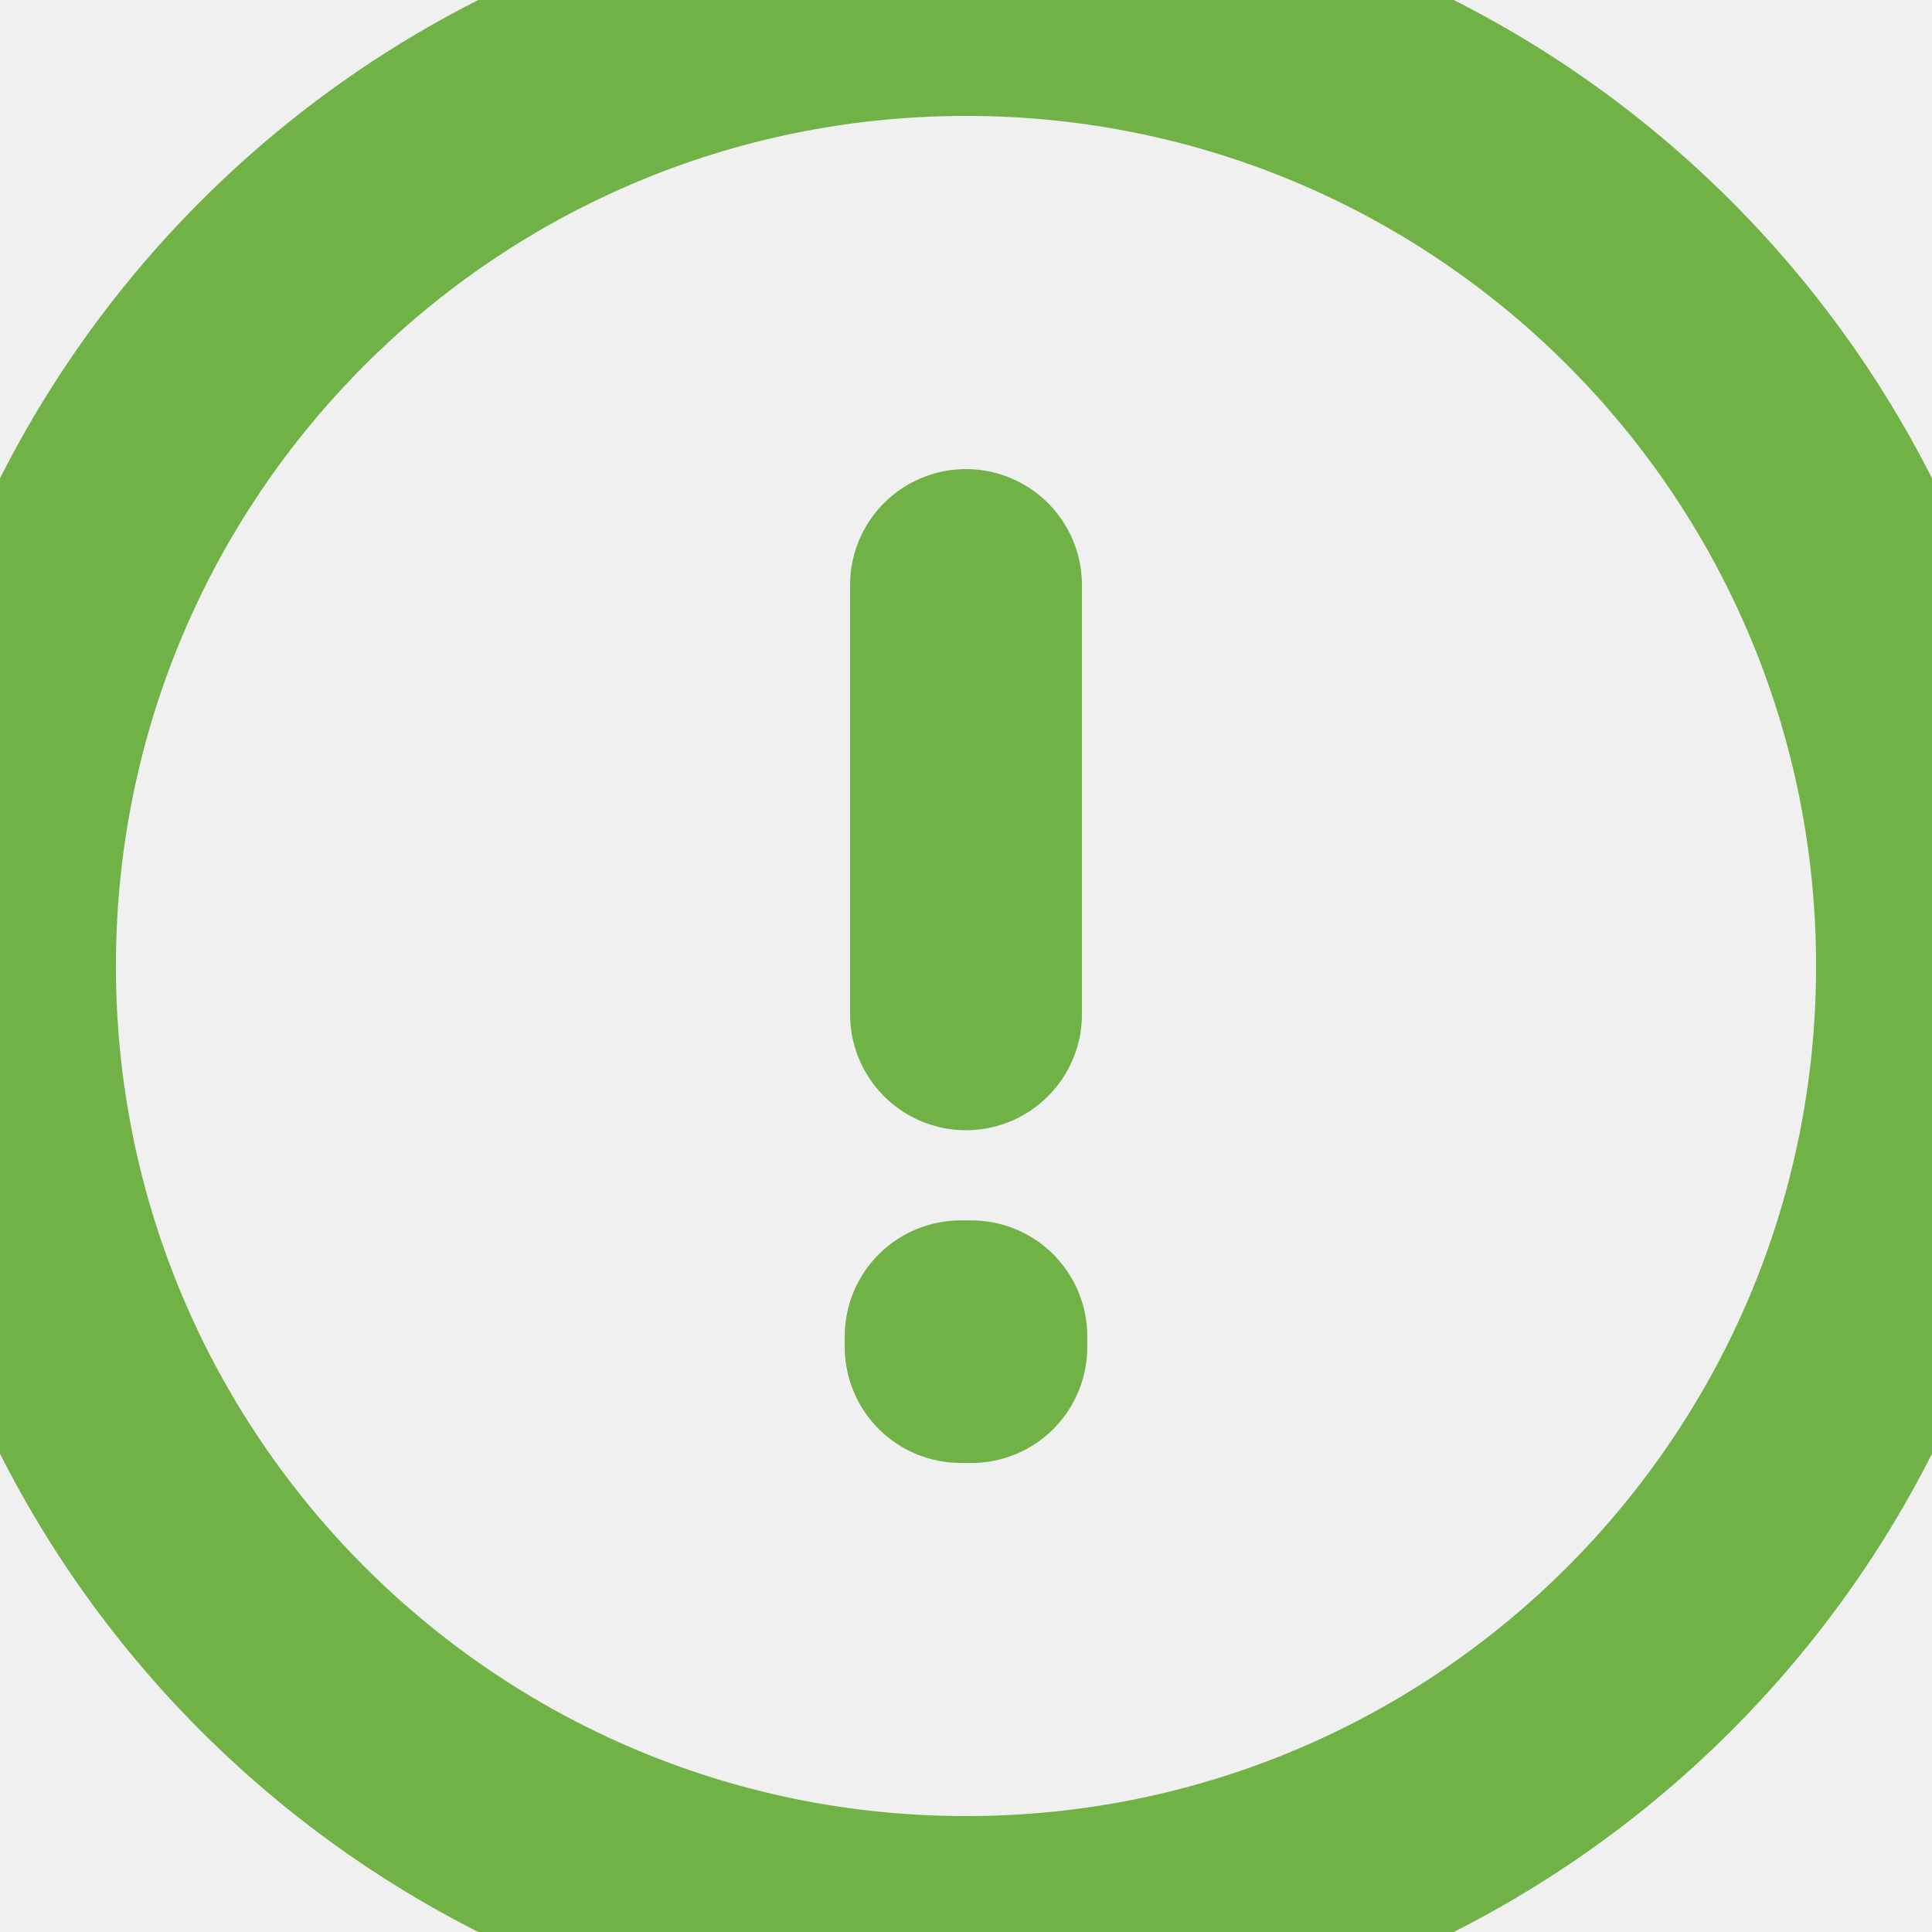
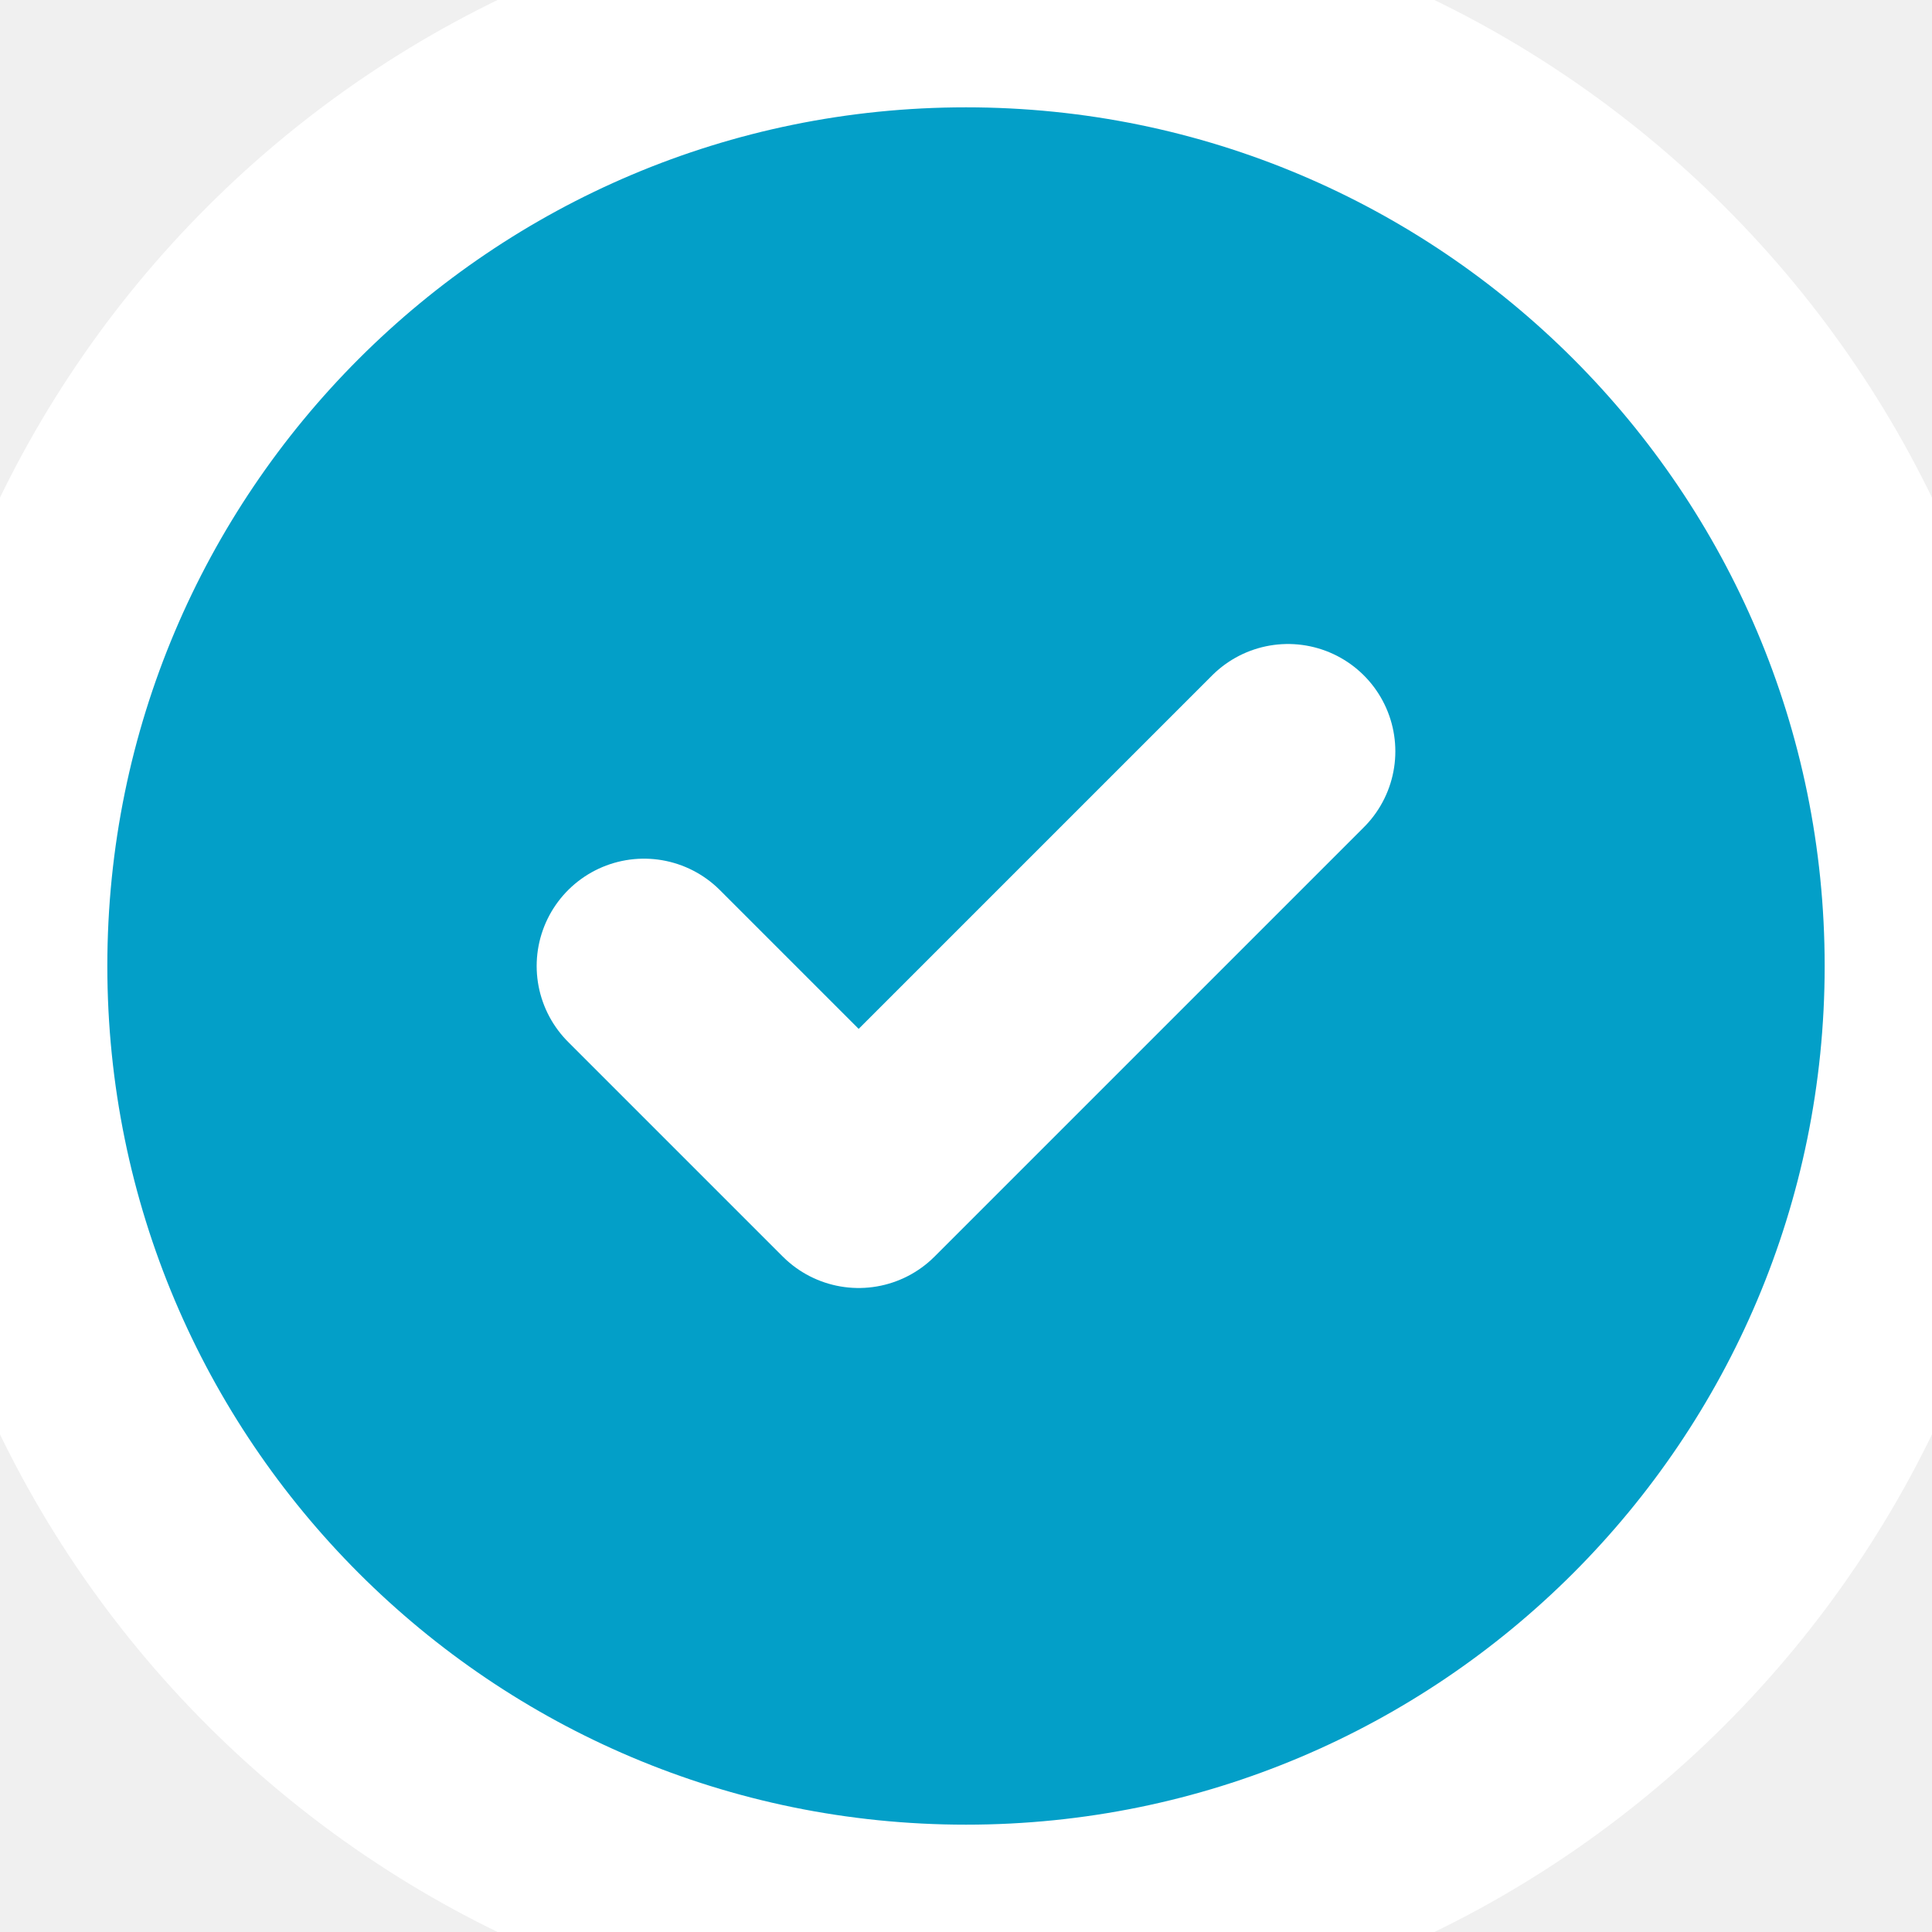
- <svg xmlns="http://www.w3.org/2000/svg" width="25" height="25" viewBox="0 0 25 25" fill="none">
-   <path d="M12.5 7.57V13.125M12.5 25C5.596 25 0 19.404 0 12.5C0 5.596 5.596 0 12.5 0C19.404 0 25 5.596 25 12.5C25 19.404 19.404 25 12.5 25ZM12.569 17.292V17.431L12.431 17.43V17.292H12.569Z" stroke="#71B247" stroke-width="3" stroke-linecap="round" stroke-linejoin="round" />
+ <svg xmlns="http://www.w3.org/2000/svg" width="18" height="18" viewBox="0 0 18 18" fill="none">
+   <path d="M0 9C0 13.971 4.029 18 9 18C13.971 18 18 13.971 18 9C18 4.029 13.971 0 9 0C4.029 0 0 4.029 0 9Z" fill="#039FC8" />
+   <path d="M12 7L8 11L6 9M9 18C4.029 18 0 13.971 0 9C0 4.029 4.029 0 9 0C13.971 0 18 4.029 18 9C18 13.971 13.971 18 9 18Z" stroke="white" stroke-width="2" stroke-linecap="round" stroke-linejoin="round" />
</svg>
